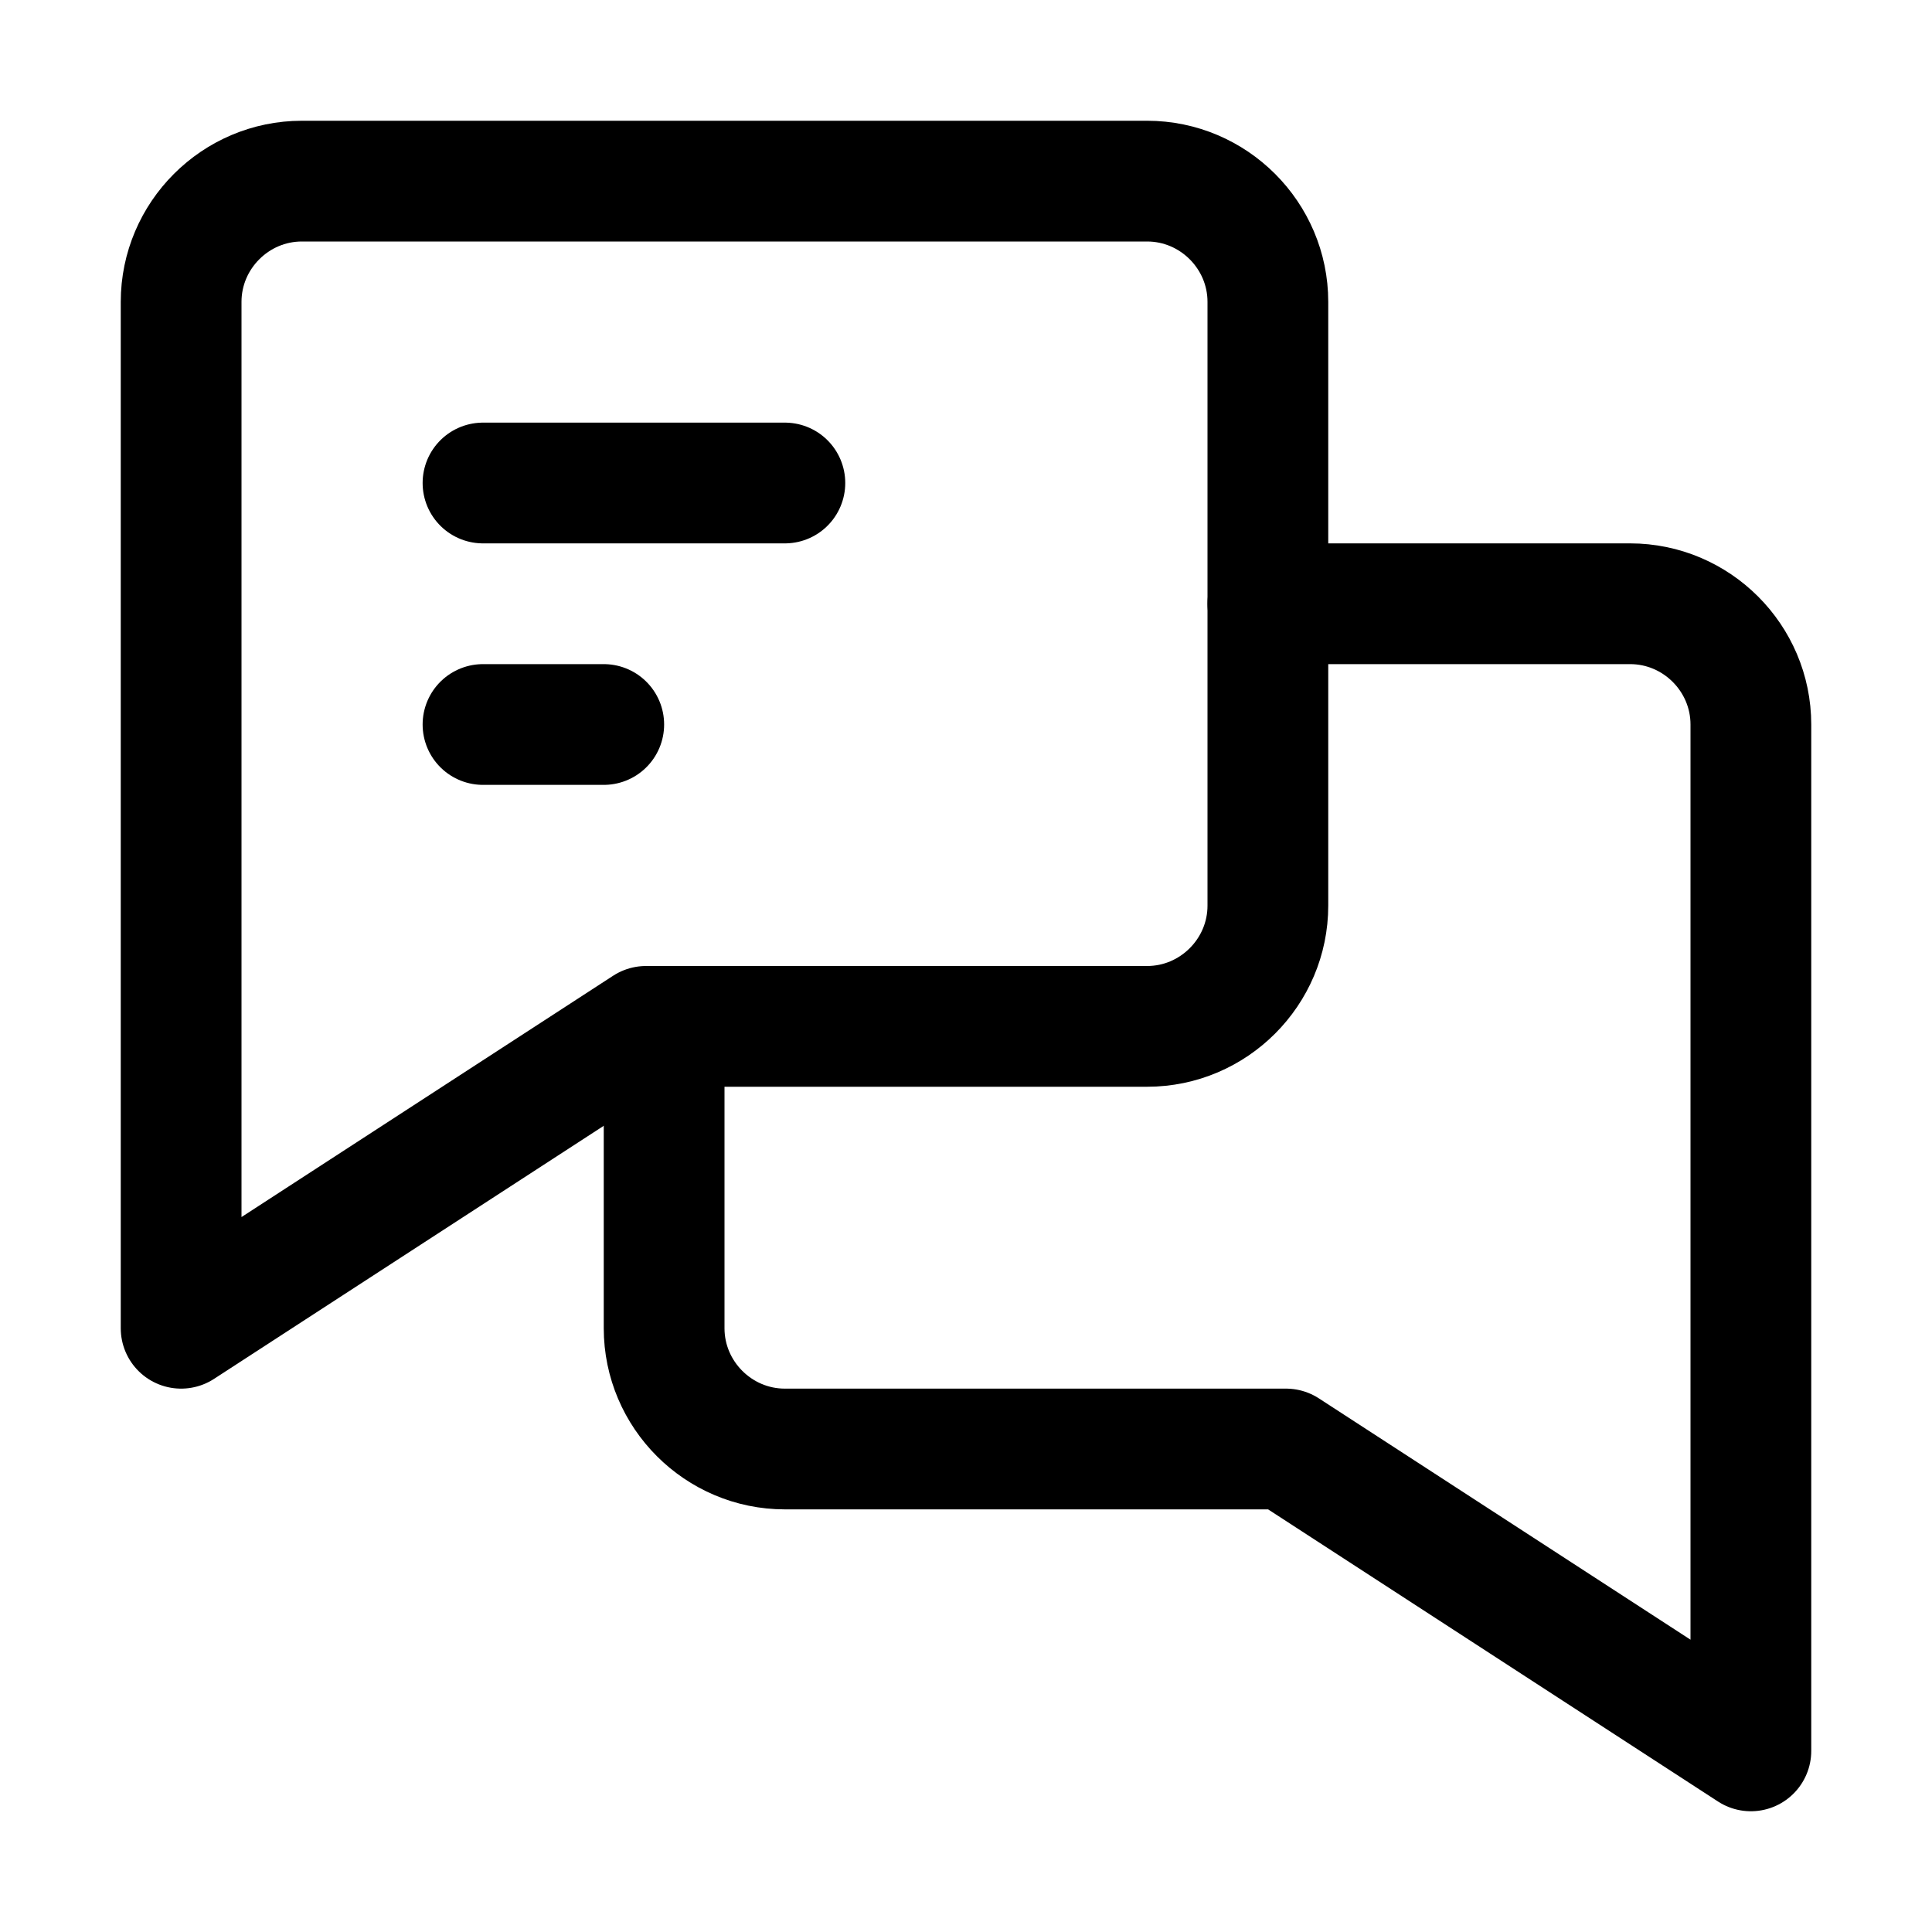
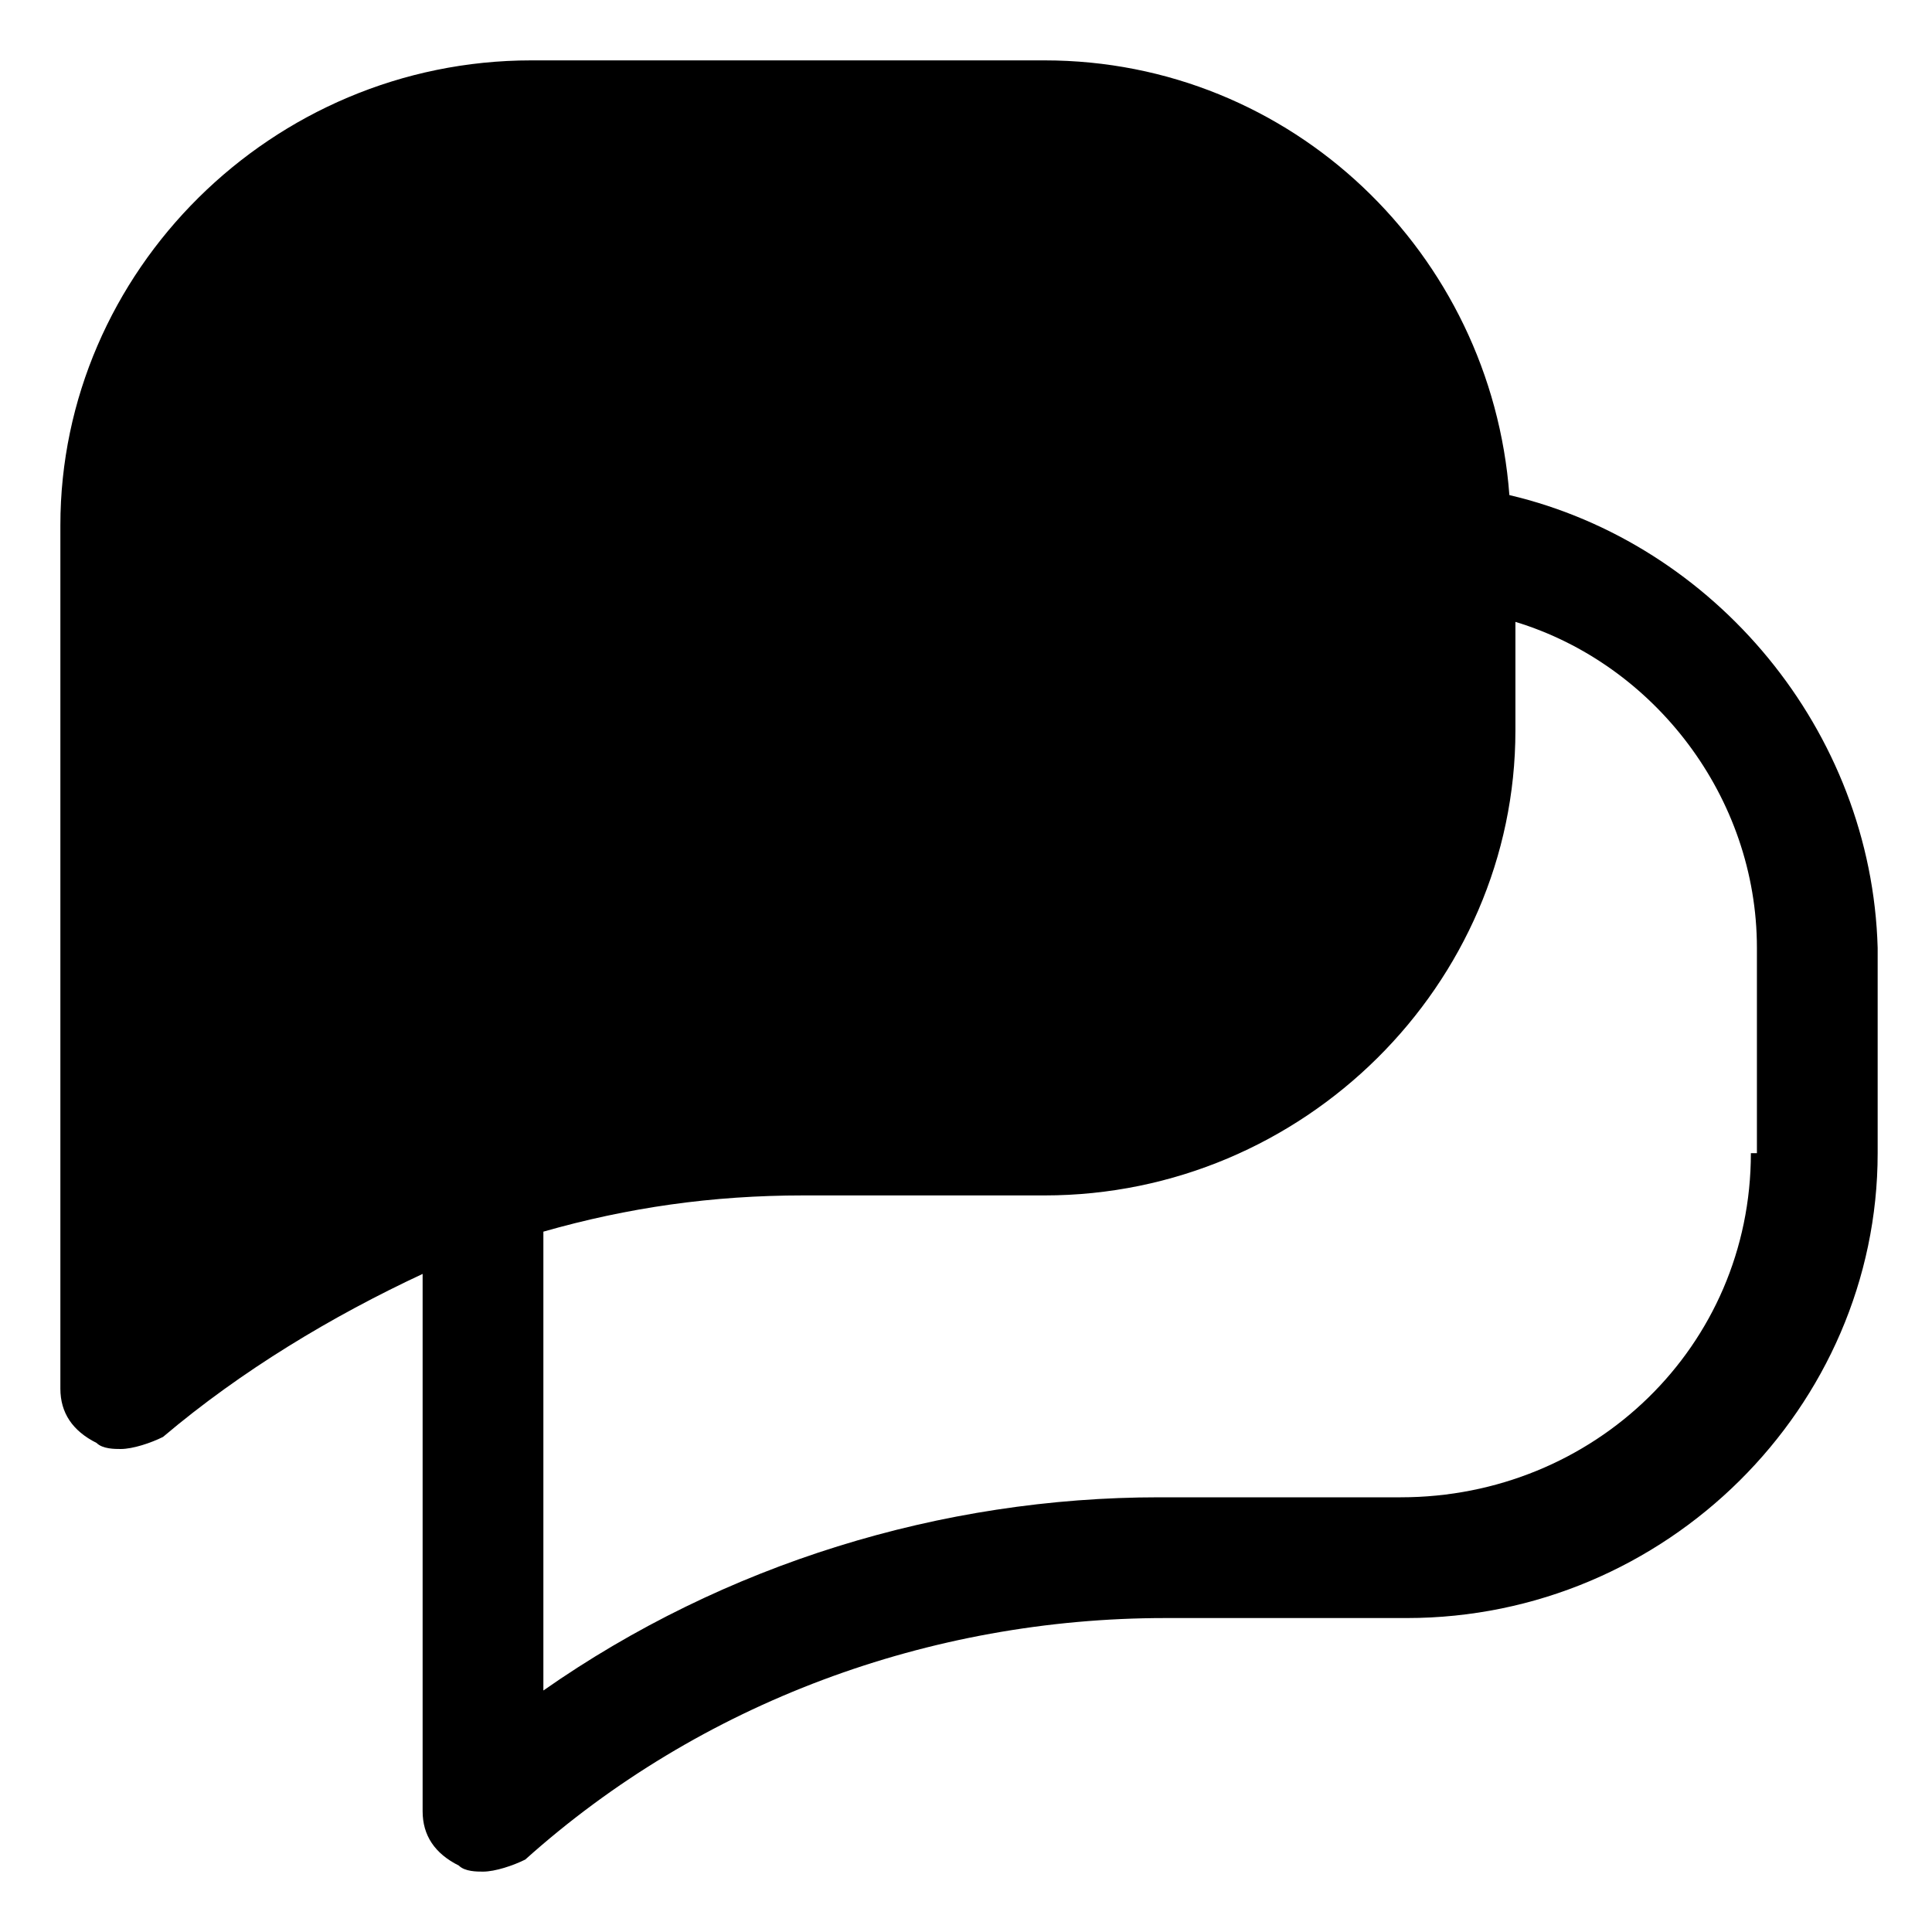
<svg xmlns="http://www.w3.org/2000/svg" version="1.1" id="Icons" x="0px" y="0px" viewBox="0 0 32 32" style="enable-background:new 0 0 32 32;" xml:space="preserve">
-   <style type="text/css">
- 	.st0{fill:none;stroke:#000000;stroke-width:2;stroke-linecap:round;stroke-linejoin:round;stroke-miterlimit:10;}
- 	.st1{fill:none;stroke:#000000;stroke-width:2;stroke-linecap:round;stroke-linejoin:round;}
- 	.st2{fill:none;stroke:#000000;stroke-width:2;stroke-linecap:round;stroke-linejoin:round;stroke-dasharray:5.207,0;}
- </style>
-   <line class="st0" x1="8" y1="8" x2="13" y2="8" />
-   <line class="st0" x1="8" y1="12" x2="10" y2="12" />
-   <path class="st0" d="M5,3C3.9,3,3,3.9,3,5v12v5l7.7-5H19c1.1,0,2-0.9,2-2V5c0-1.1-0.9-2-2-2H5z" />
-   <path class="st0" d="M21,10h6c1.1,0,2,0.9,2,2v17l-7.7-5H13c-1.1,0-2-0.9-2-2v-5" />
+   <path d="M25,8.2c-0.3-4-3.6-7.2-7.7-7.2H8.8C4.5,1,1,4.5,1,8.7V23c0,0.4,0.2,0.7,0.6,0.9C1.7,24,1.9,24,2,24c0.2,0,0.5-0.1,0.7-0.2  c1.3-1.1,2.8-2,4.3-2.7V30c0,0.4,0.2,0.7,0.6,0.9C7.7,31,7.9,31,8,31c0.2,0,0.5-0.1,0.7-0.2c2.9-2.6,6.7-4,10.6-4h4  c4.3,0,7.8-3.5,7.8-7.7v-3.4C31,12.1,28.4,9,25,8.2z M29,19.1c0,3.2-2.6,5.7-5.8,5.7h-4C15.6,24.8,12,25.9,9,28v-7.6  c1.4-0.4,2.8-0.6,4.3-0.6h4c4.3,0,7.8-3.5,7.8-7.7v-1.8c2.3,0.7,4,2.9,4,5.4V19.1z" />
</svg>
